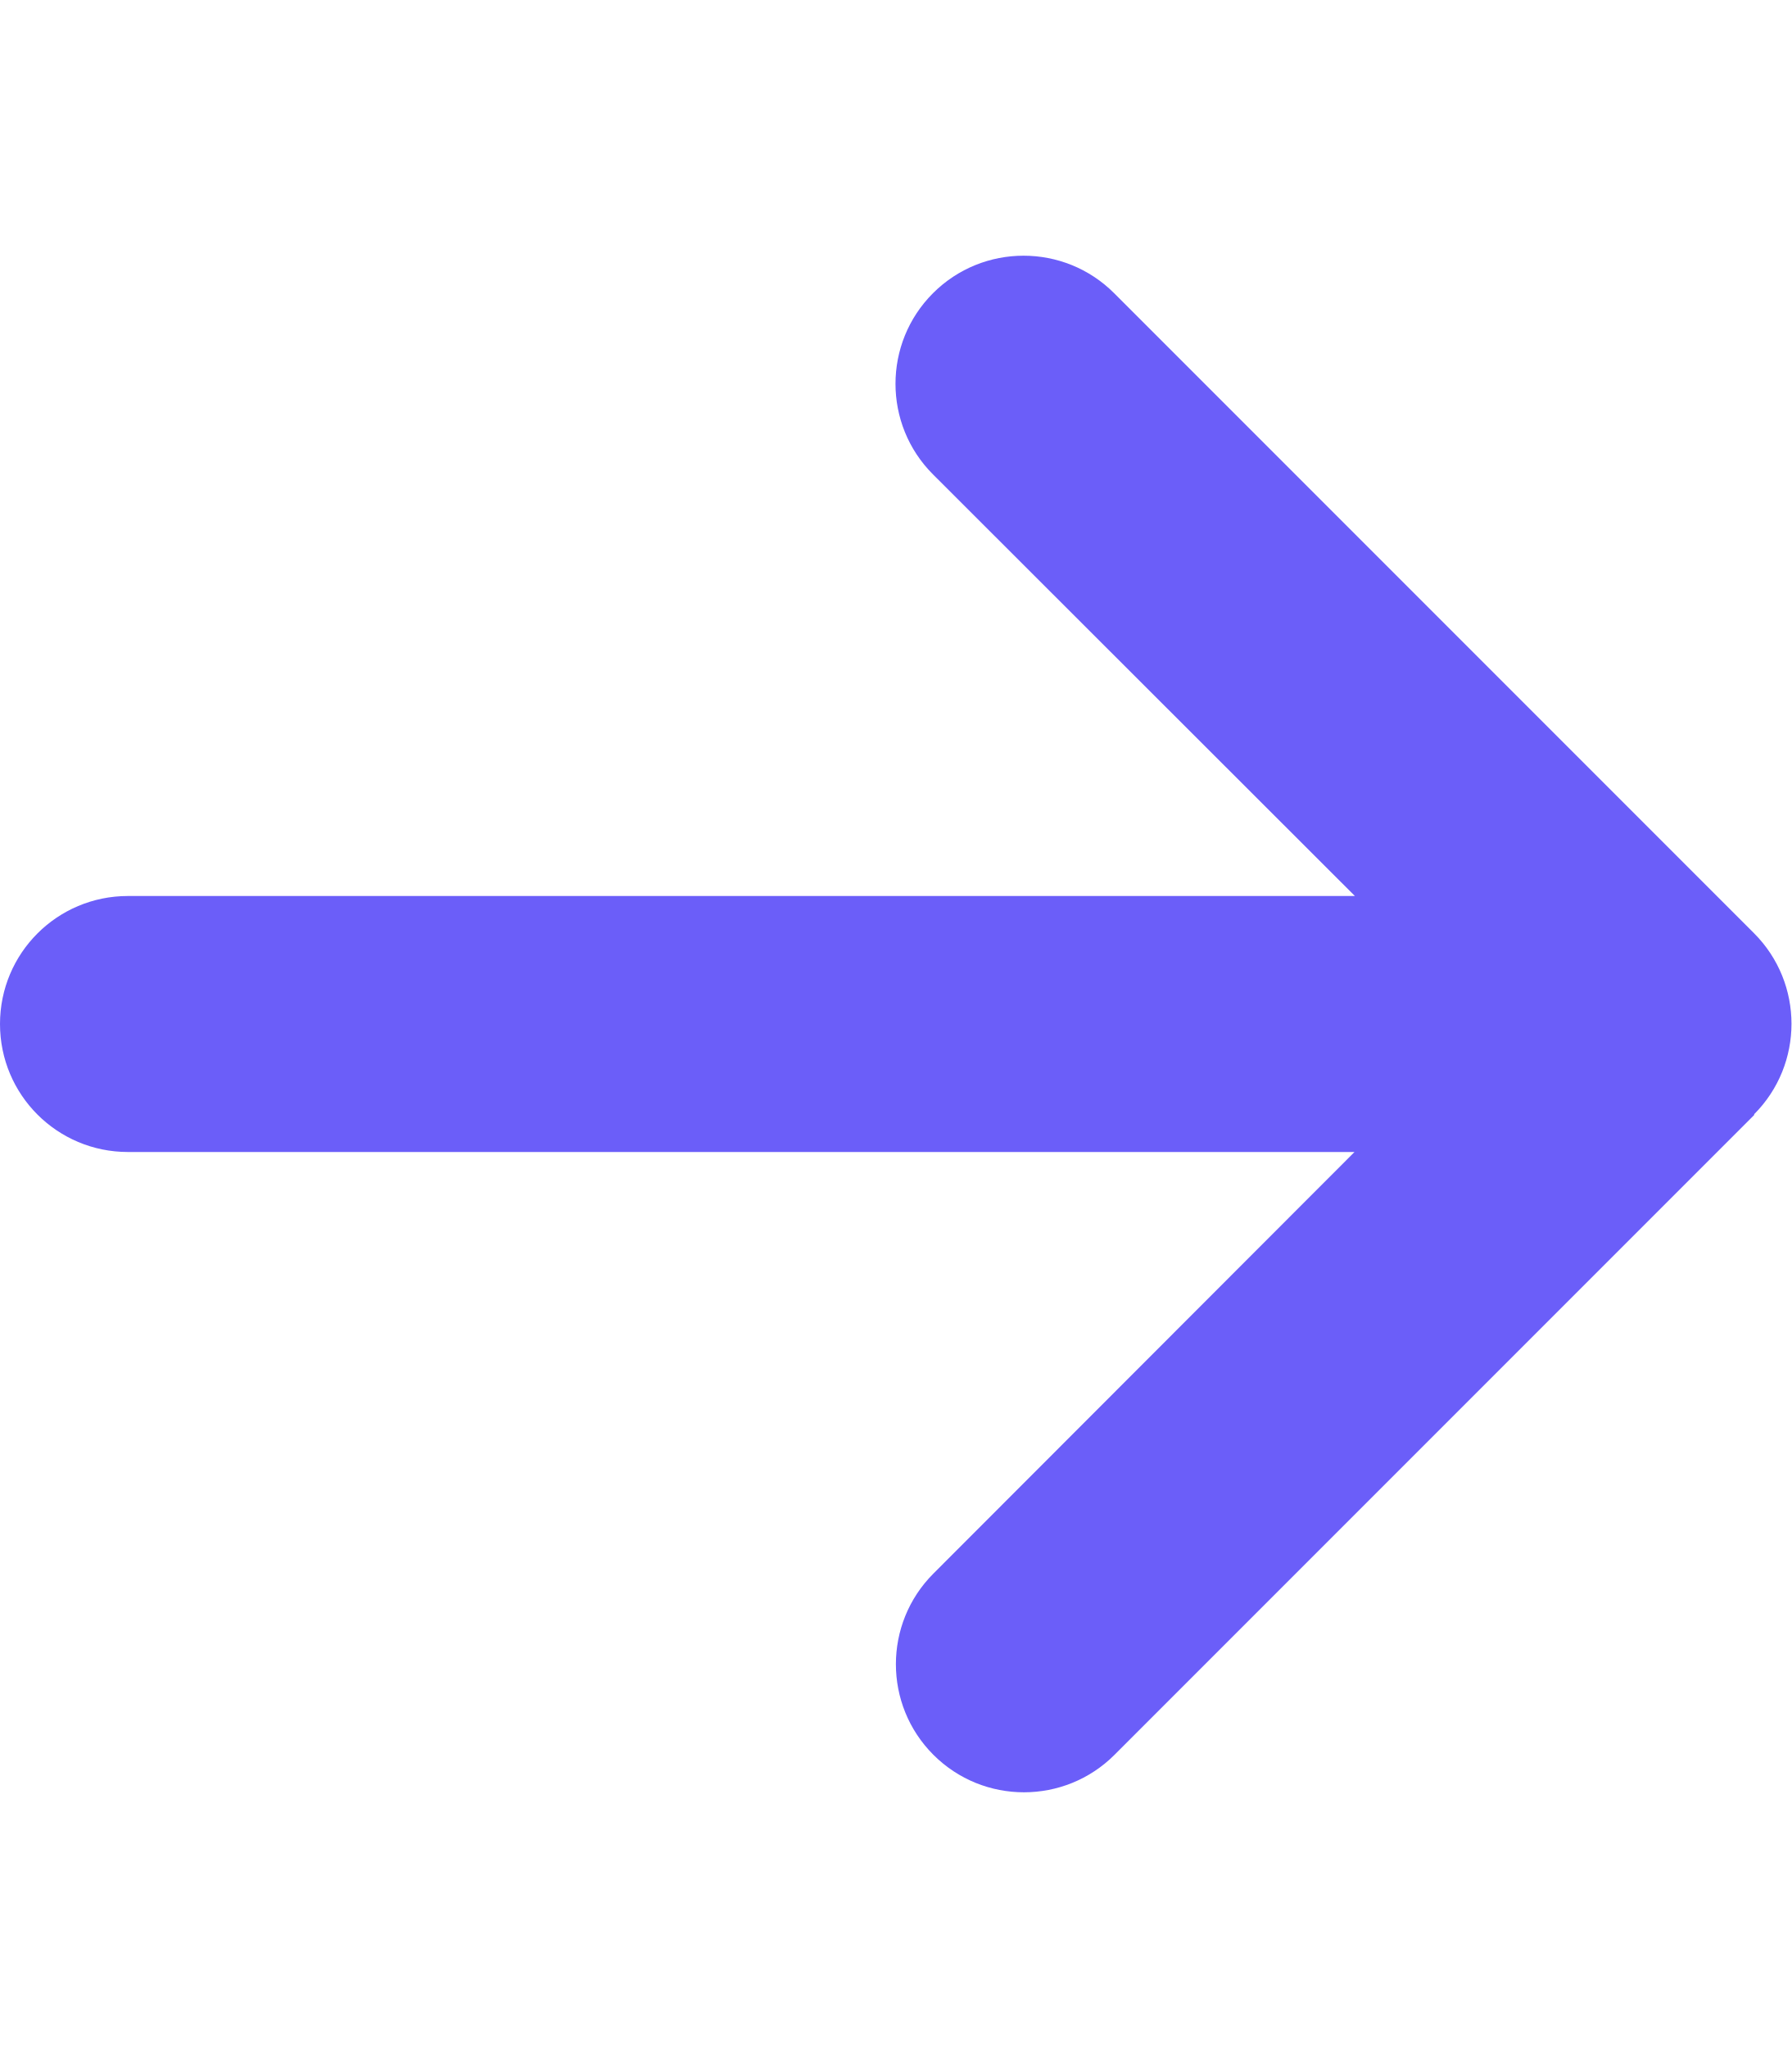
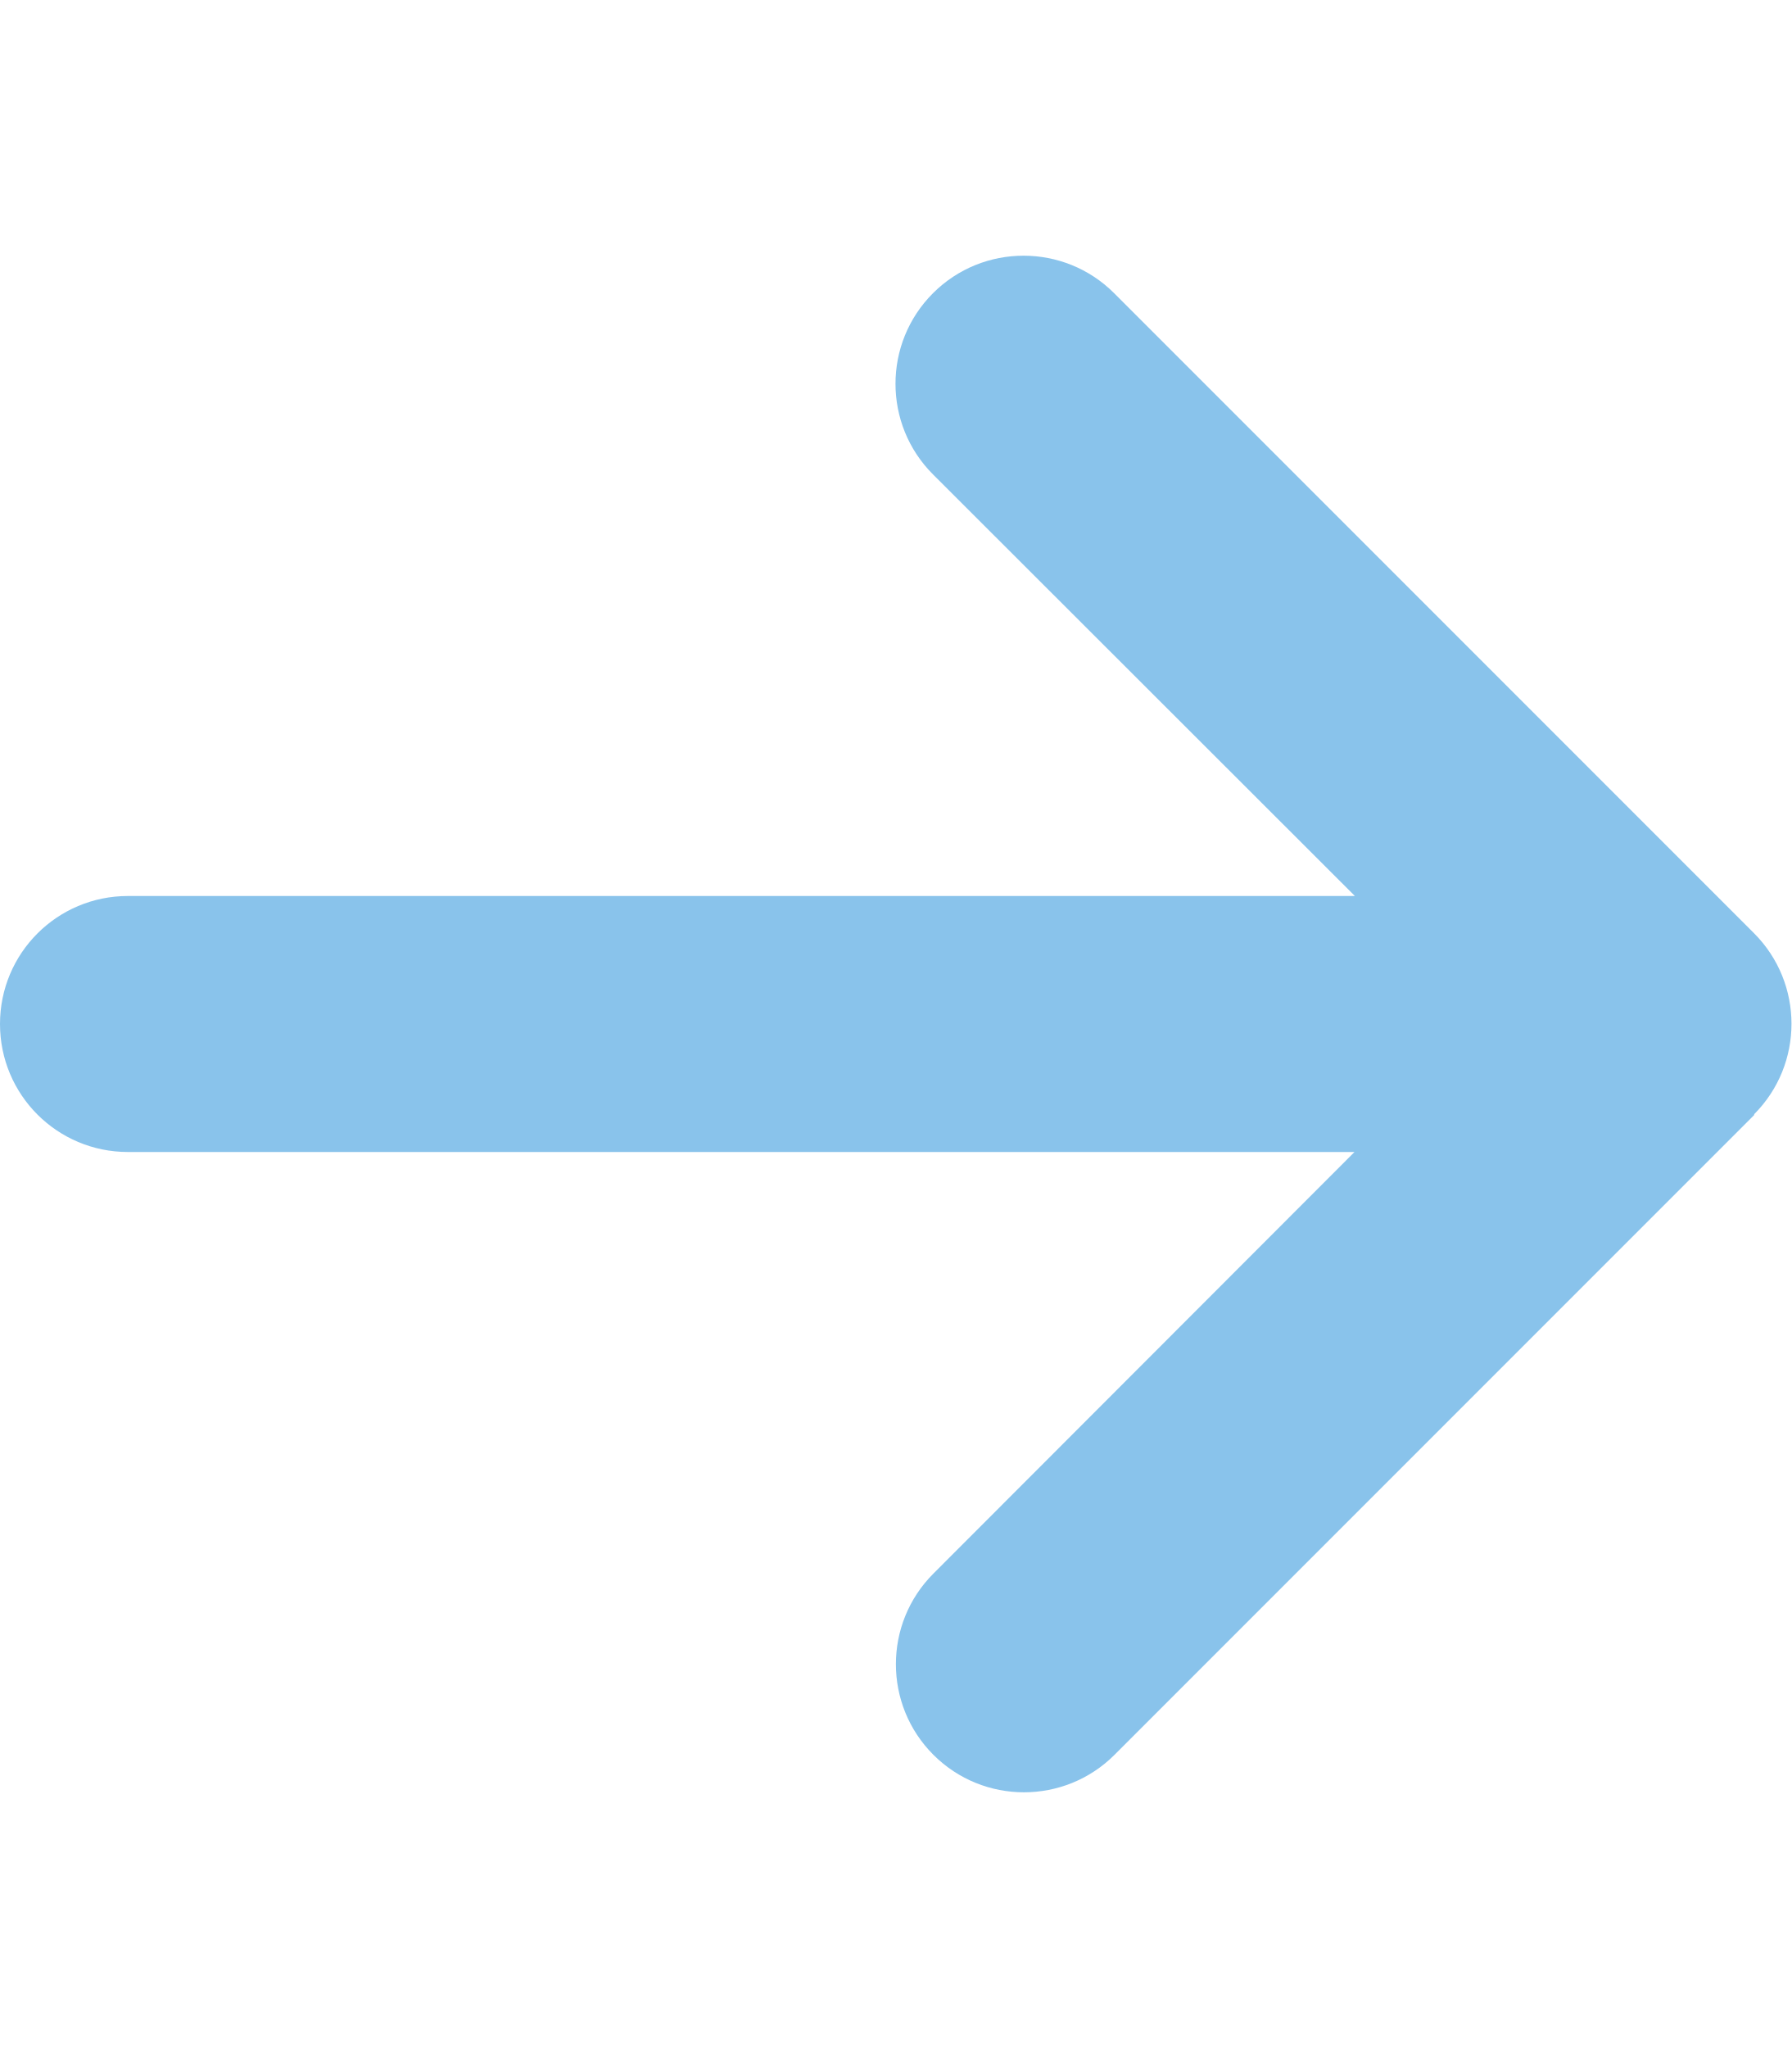
- <svg xmlns="http://www.w3.org/2000/svg" viewBox="0 0 448 512" fill="#6B5EF9">
+ <svg xmlns="http://www.w3.org/2000/svg" viewBox="0 0 448 512" fill="#89C3EB">
  <path d="M438.6 278.6c12.5-12.5 12.5-32.8 0-45.3l-160-160c-12.5-12.5-32.8-12.5-45.3 0s-12.5 32.8 0 45.3L338.8 224 32 224c-17.7 0-32 14.3-32 32s14.3 32 32 32l306.7 0L233.4 393.4c-12.5 12.5-12.5 32.8 0 45.3s32.8 12.5 45.3 0l160-160z" />
</svg>
